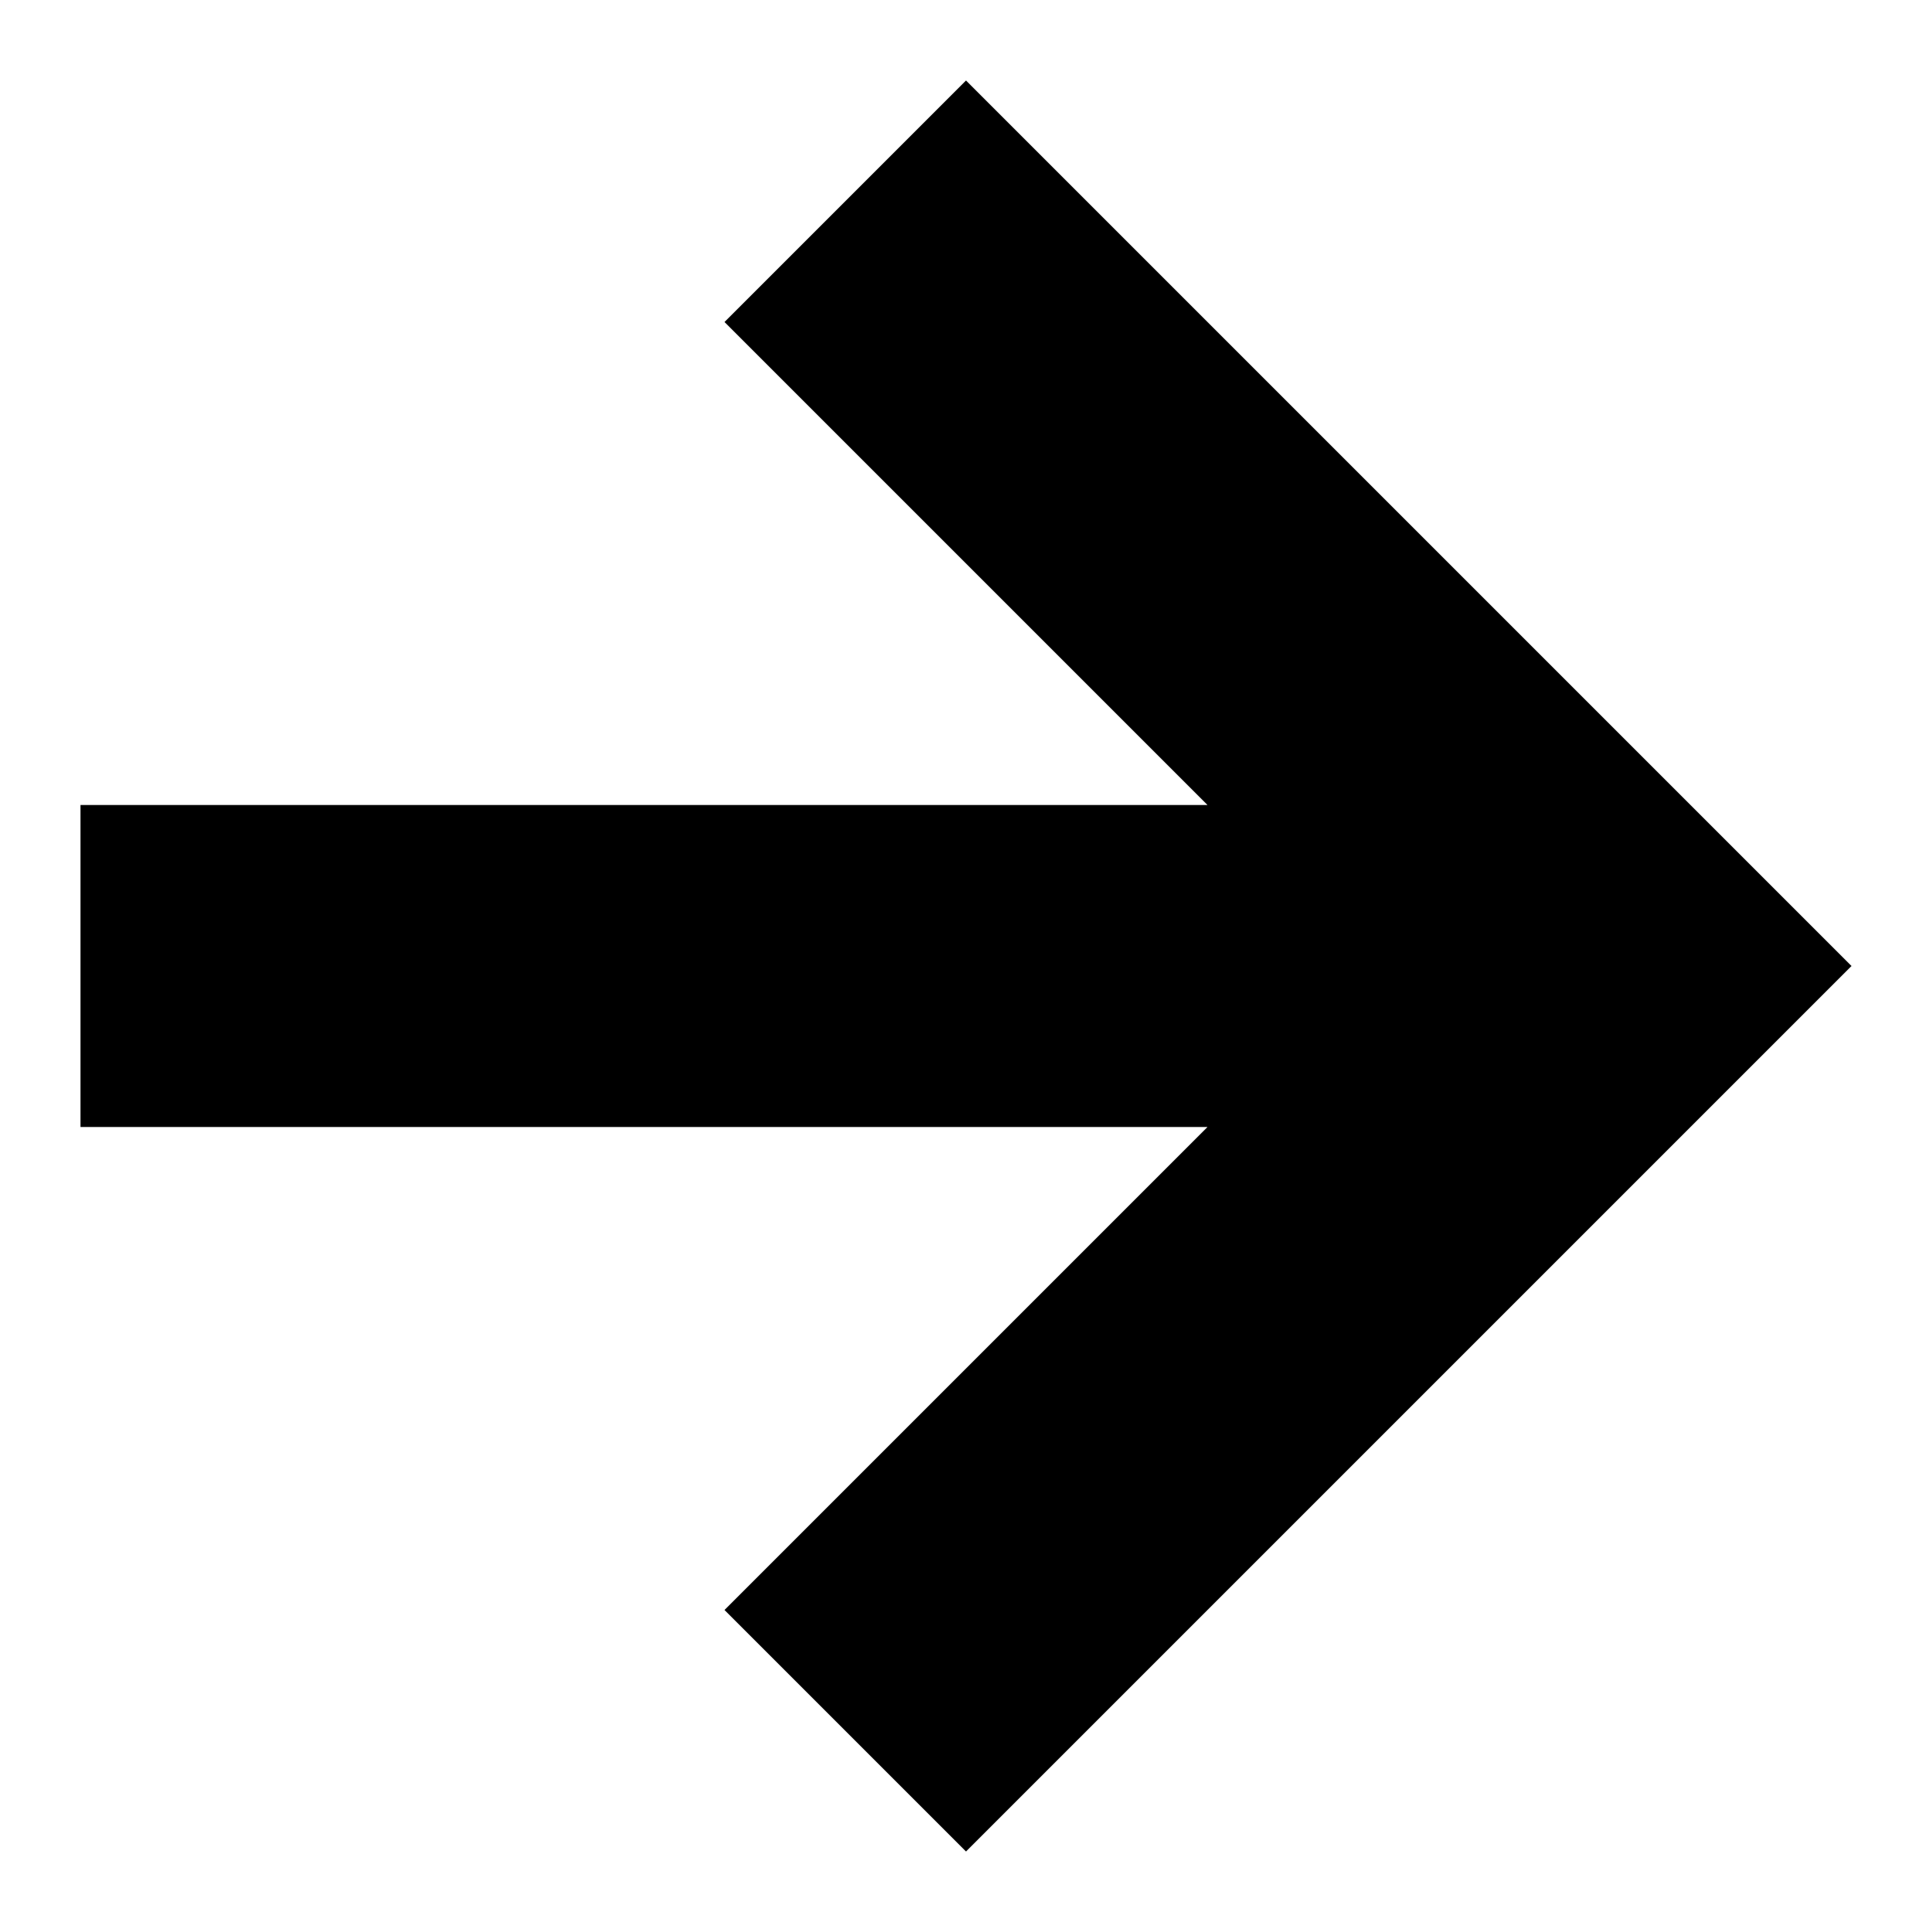
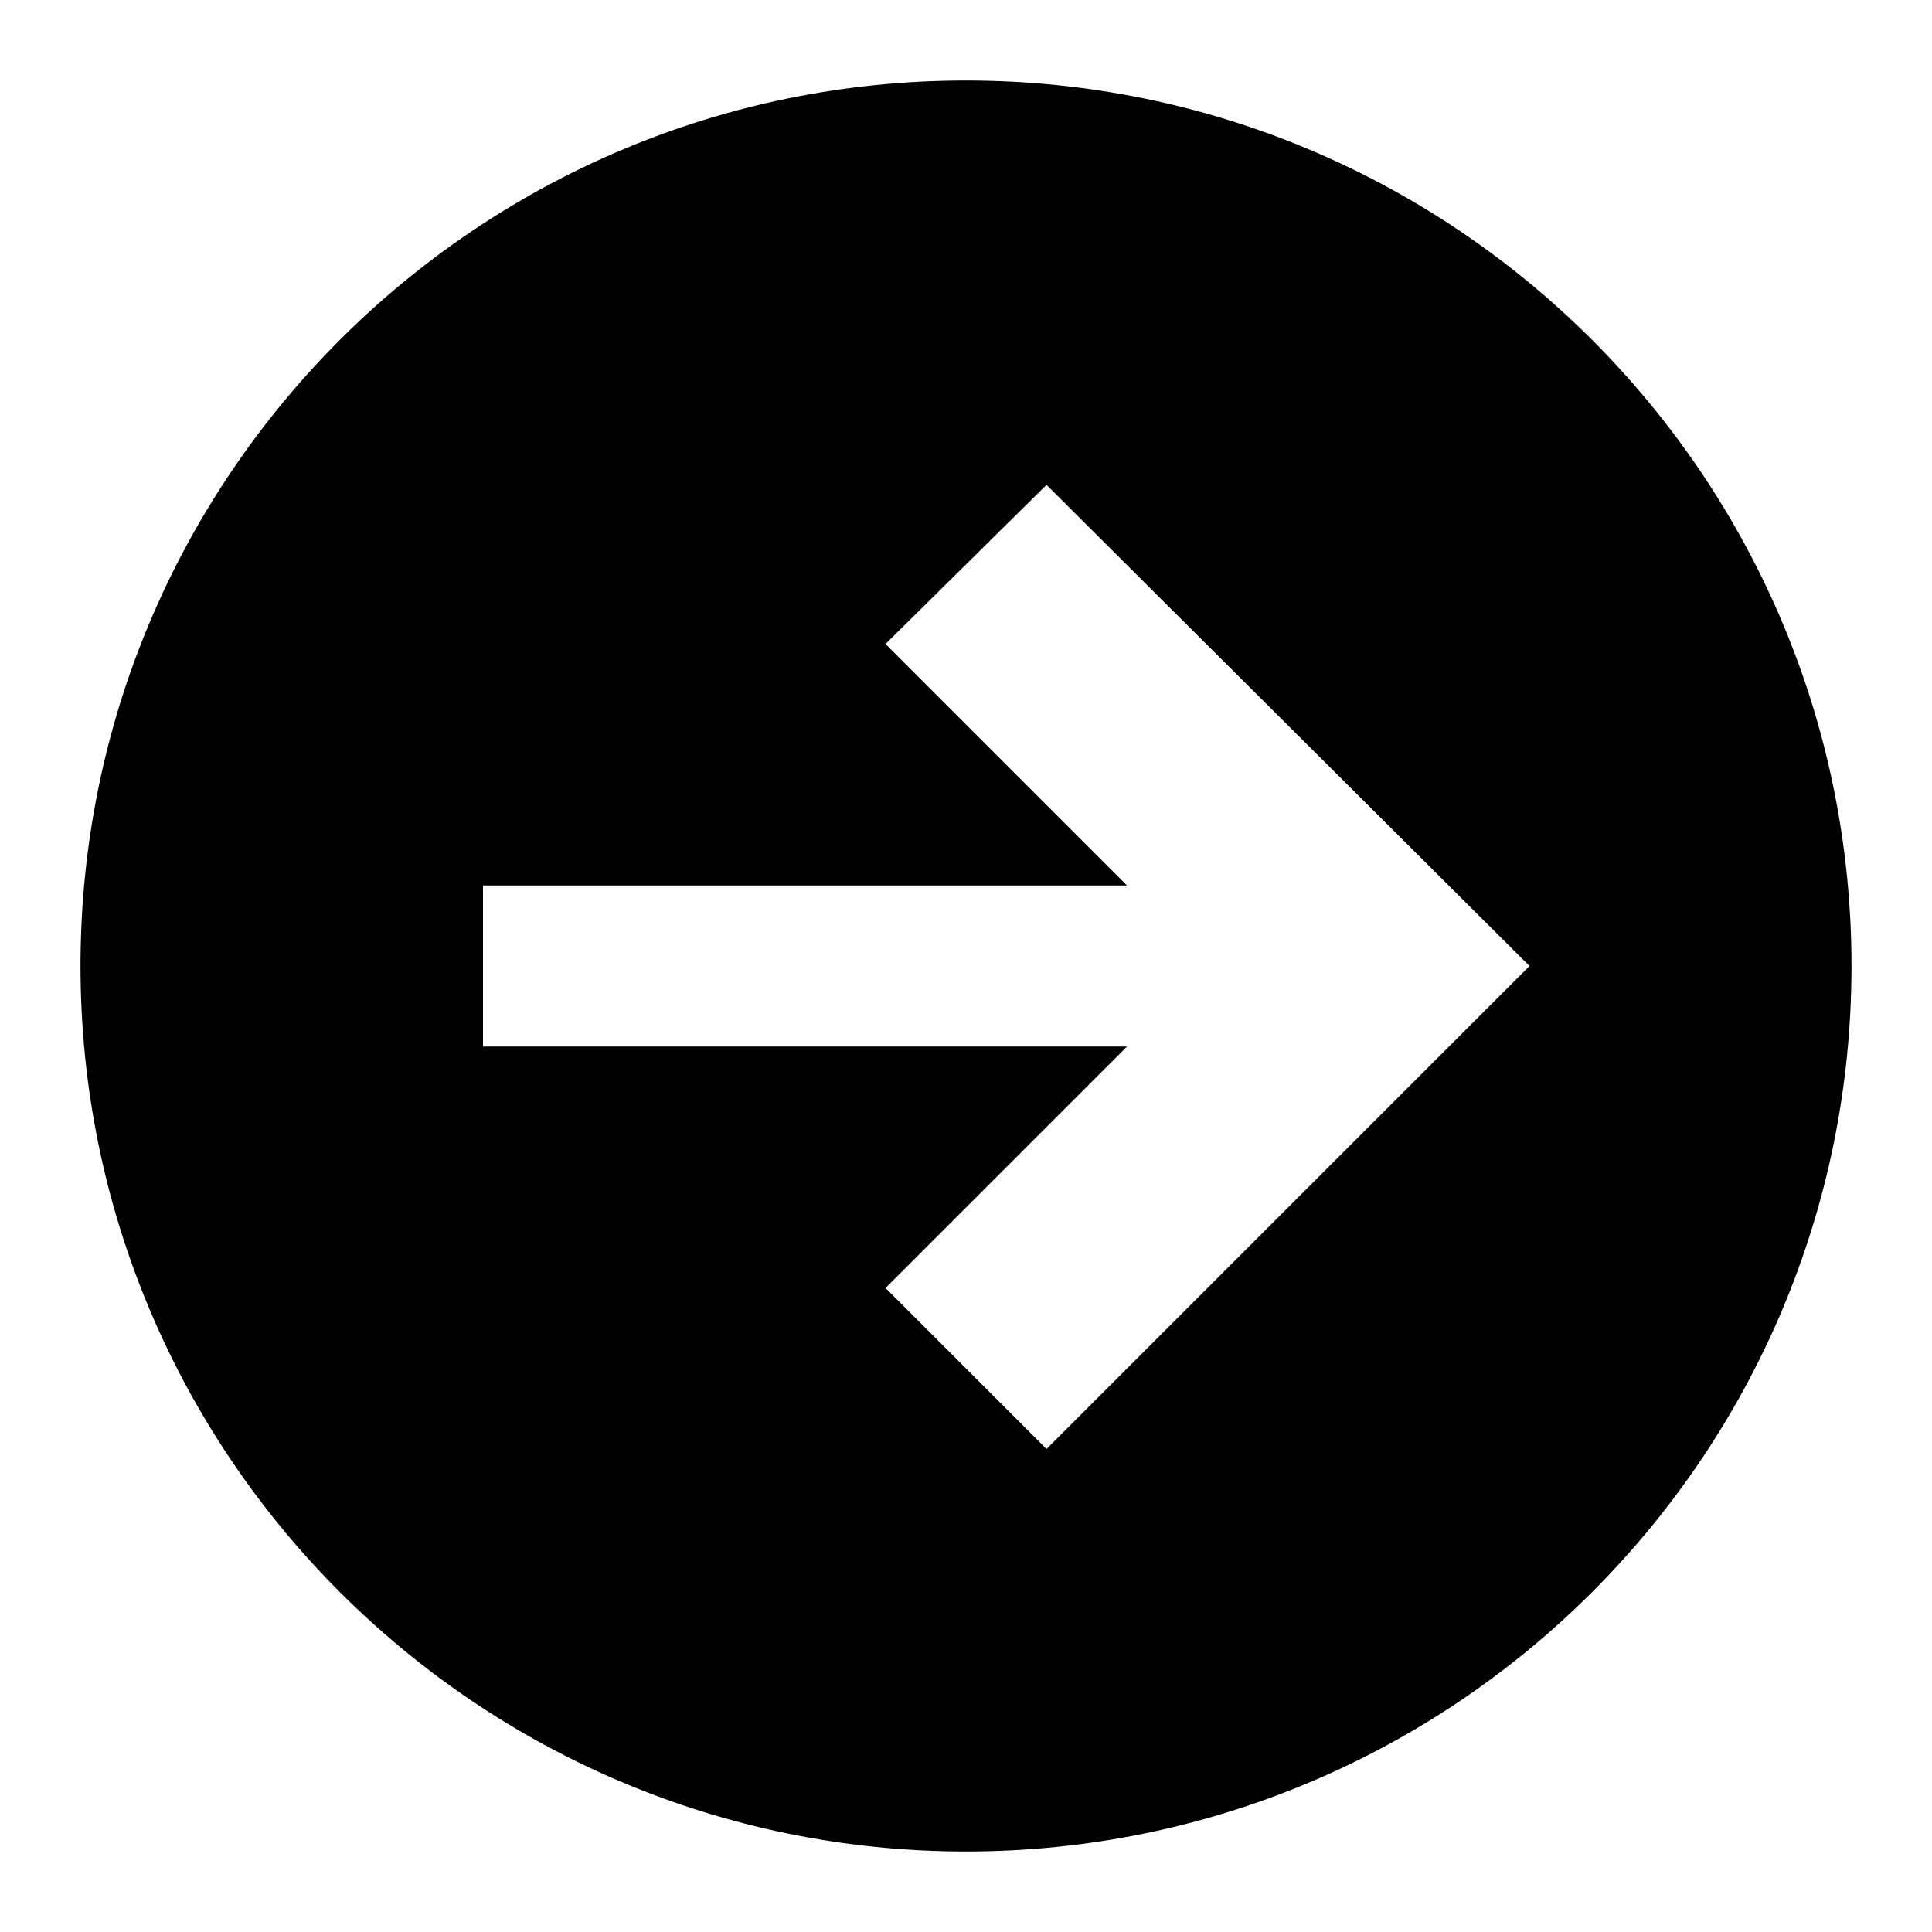
- <svg xmlns="http://www.w3.org/2000/svg" version="1.1" x="0px" y="0px" width="24px" height="24px" viewBox="0 0 24 24" enable-background="new 0 0 24 24" xml:space="preserve">
-   <g id="Background" display="none">
-     <rect display="inline" fill="#F0F0F0" width="24" height="24" />
-   </g>
-   <g id="Icon">
-     <polygon points="12,1 9,4 15,10 1,10 1,14 15,14 9,20 12,23 23,12  " />
-   </g>
-   <g id="Guide" display="none">
-     <g display="inline">
-       <path fill="#FFCCCC" d="M23,1v22H1V1H23 M24,0H0v24h24V0L24,0z" />
-     </g>
-   </g>
+ <svg xmlns="http://www.w3.org/2000/svg" version="1.1" id="Icon" x="0px" y="0px" width="24px" height="24px" viewBox="0 0 24 24" enable-background="new 0 0 24 24" xml:space="preserve">
+   <path d="M1,12c0,6.074,4.926,11,11,11s11-4.926,11-11c0-6.074-4.926-11-11-11S1,5.926,1,12z M6,11h8l-3-3l2-1.977L19,12l-6,6l-2-2  l3-3H6V11z" />
</svg>
